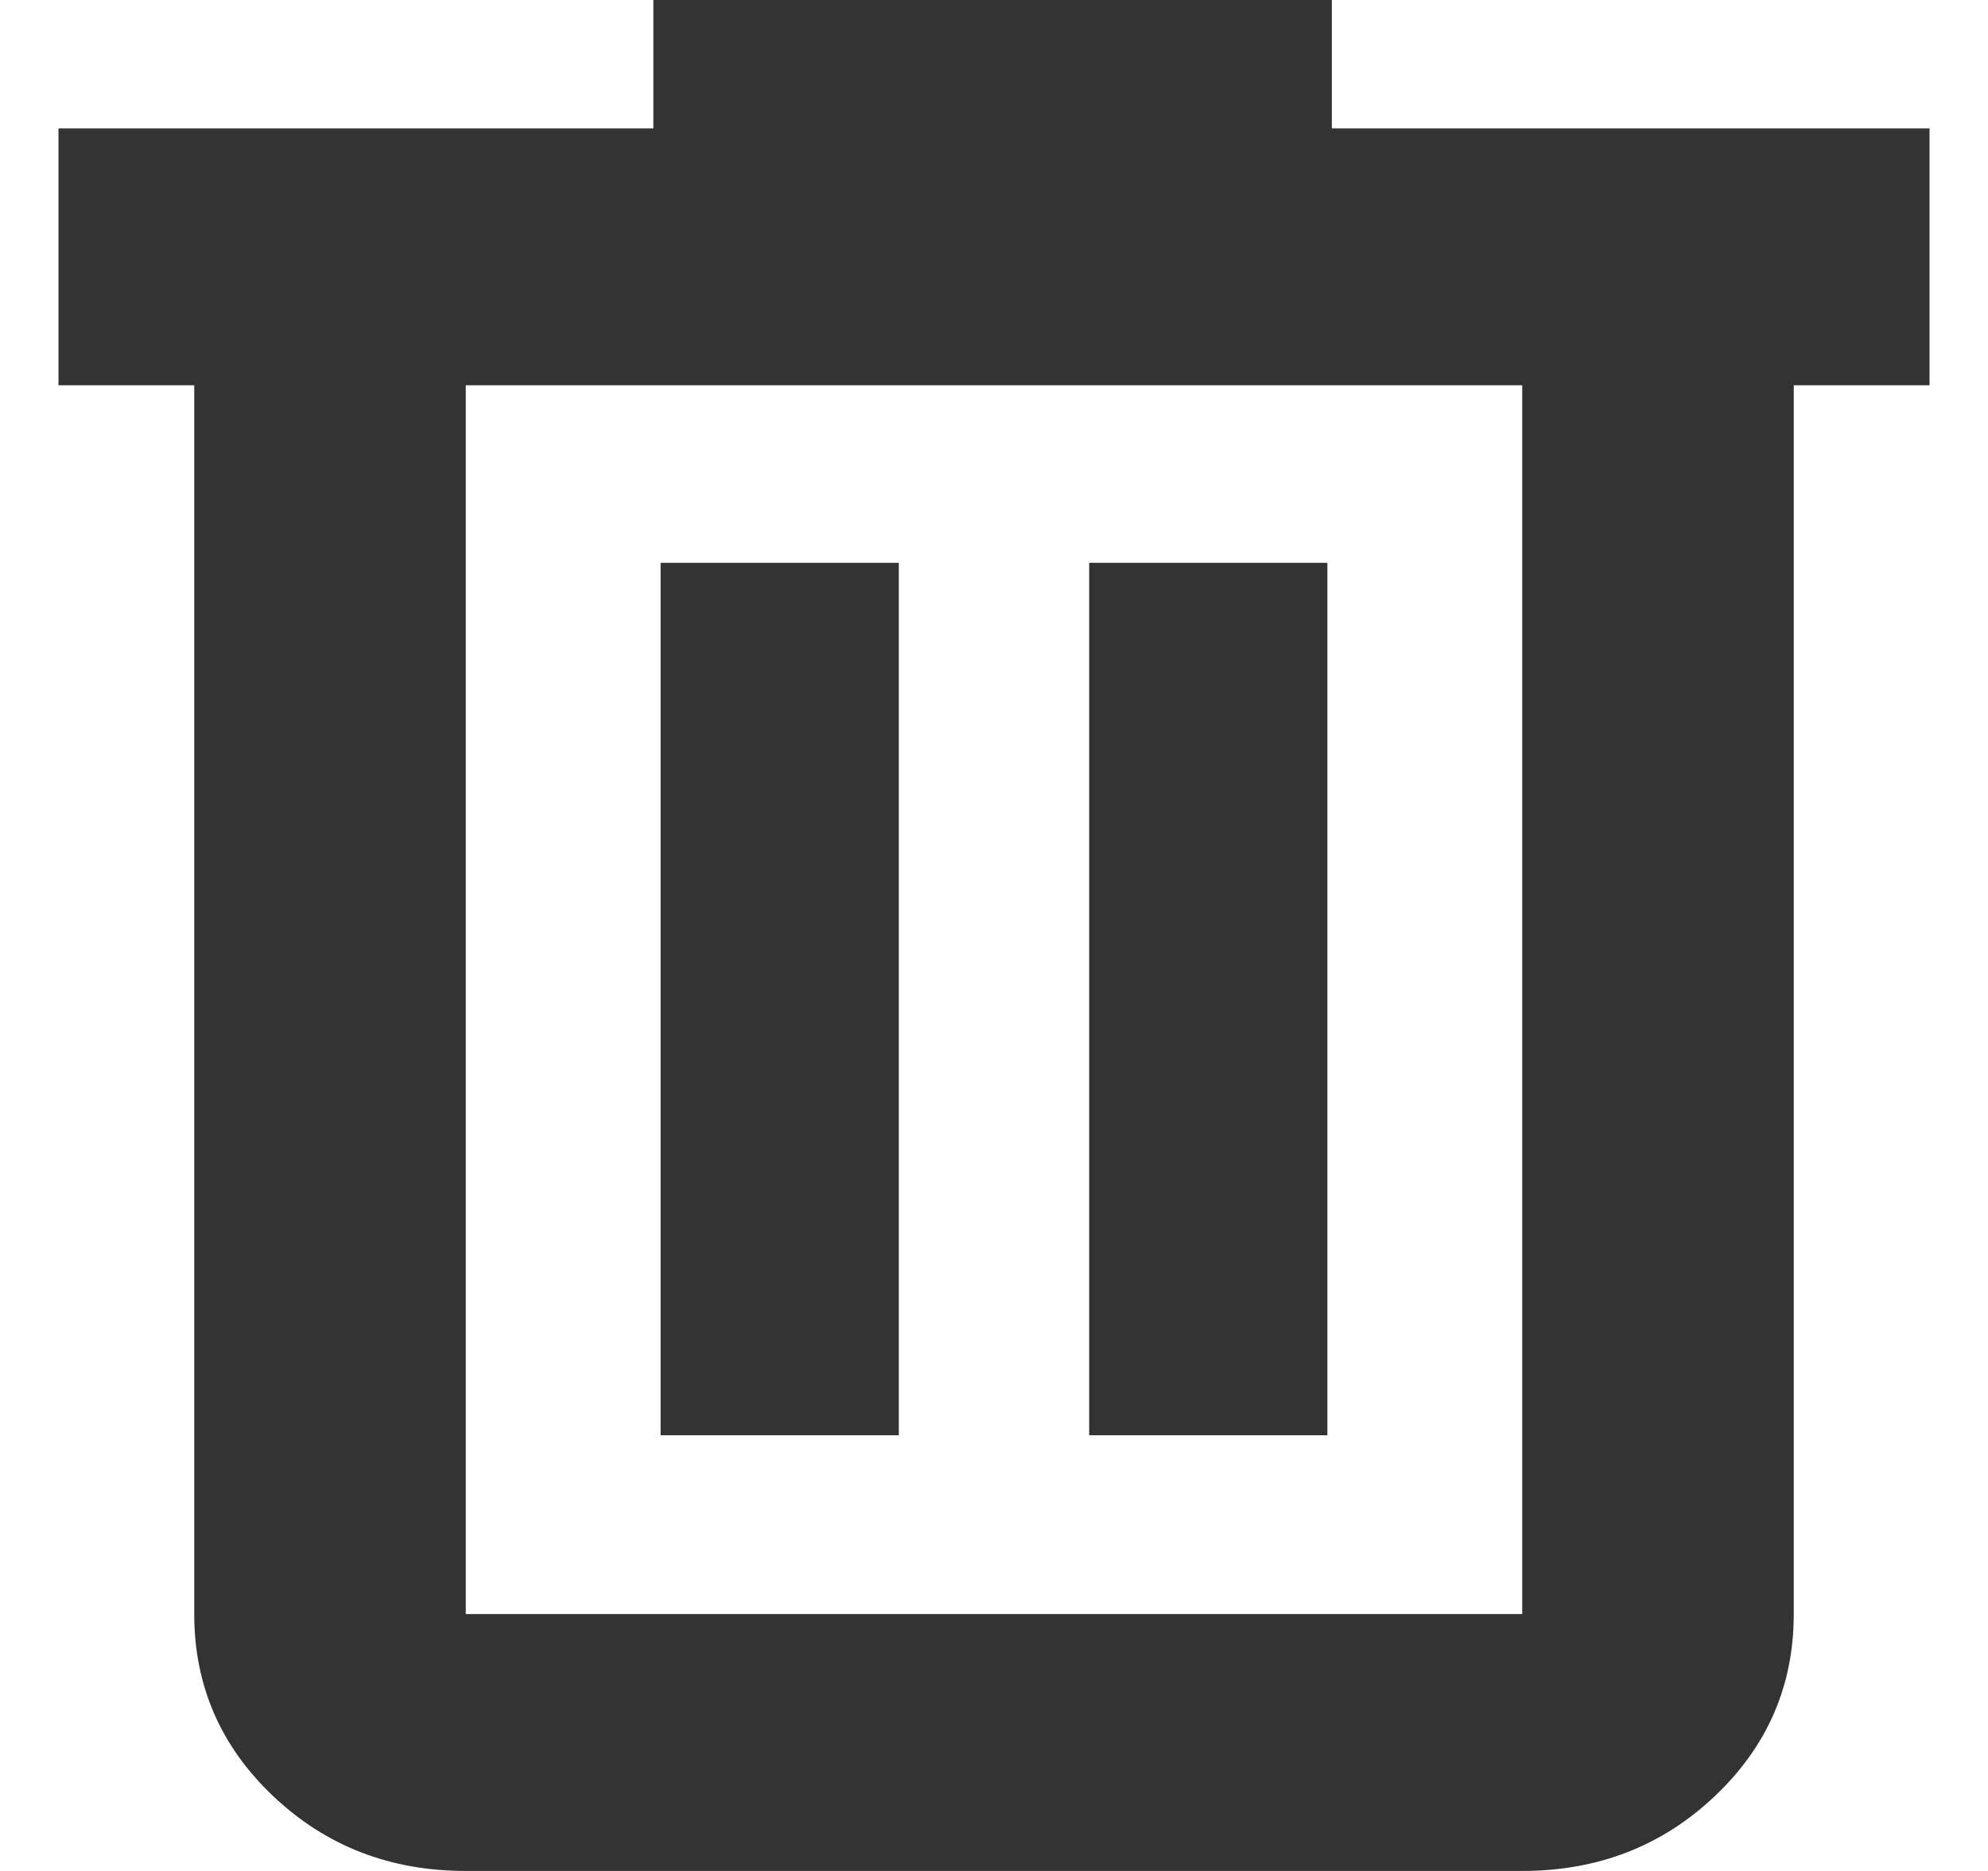
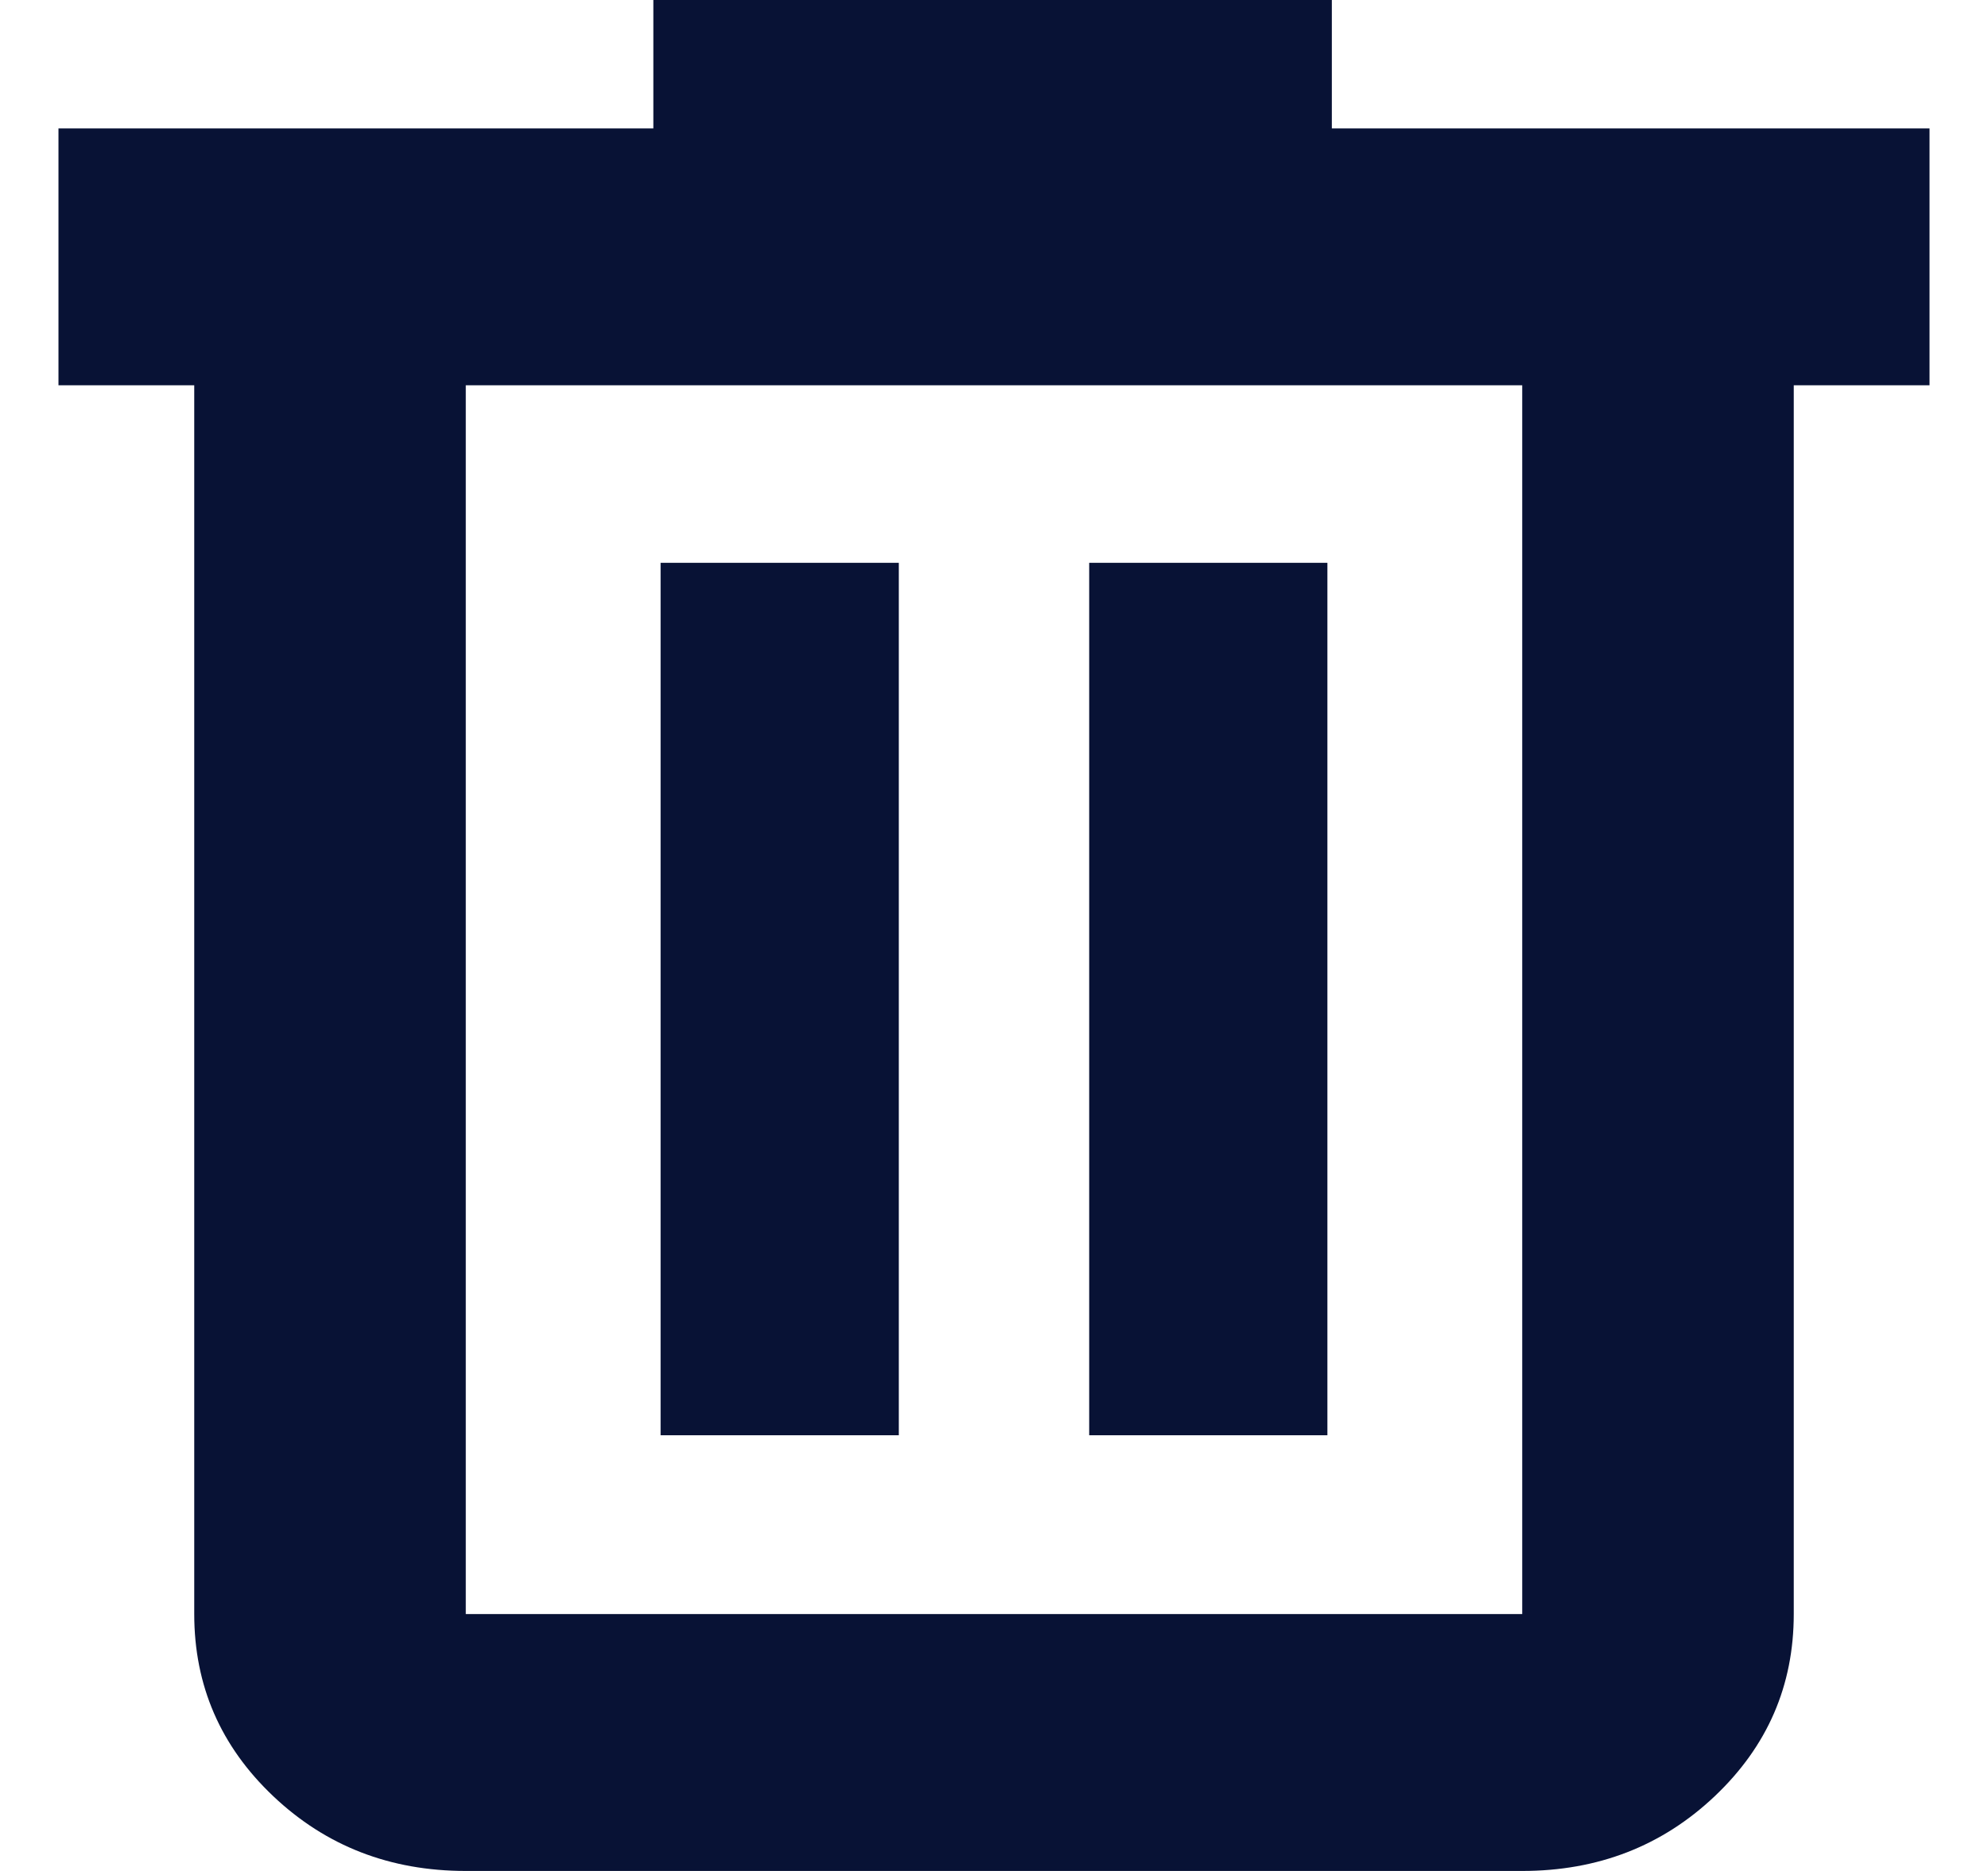
<svg xmlns="http://www.w3.org/2000/svg" width="17" height="16" viewBox="0 0 17 16" fill="none">
-   <path d="M3.983 16C3.336 16 2.787 15.787 2.337 15.361C1.886 14.934 1.661 14.415 1.661 13.803V3.295H0.5V1.098H5.587V0H11.389V1.098H16.5V3.295H15.339V13.803C15.339 14.415 15.114 14.934 14.663 15.361C14.213 15.787 13.664 16 13.017 16H3.983ZM13.017 3.295H3.983V13.803H13.017V3.295ZM5.649 12.274H7.686V4.813H5.649V12.274ZM9.314 12.274H11.351V4.813H9.314V12.274Z" fill="#333333" />
+   <path d="M3.983 16C3.336 16 2.787 15.787 2.337 15.361C1.886 14.934 1.661 14.415 1.661 13.803V3.295H0.5V1.098H5.587V0H11.389V1.098H16.5V3.295H15.339V13.803C15.339 14.415 15.114 14.934 14.663 15.361C14.213 15.787 13.664 16 13.017 16H3.983ZM13.017 3.295H3.983V13.803H13.017V3.295ZM5.649 12.274H7.686V4.813H5.649V12.274ZM9.314 12.274H11.351V4.813H9.314V12.274Z" fill="#081235" />
</svg>
